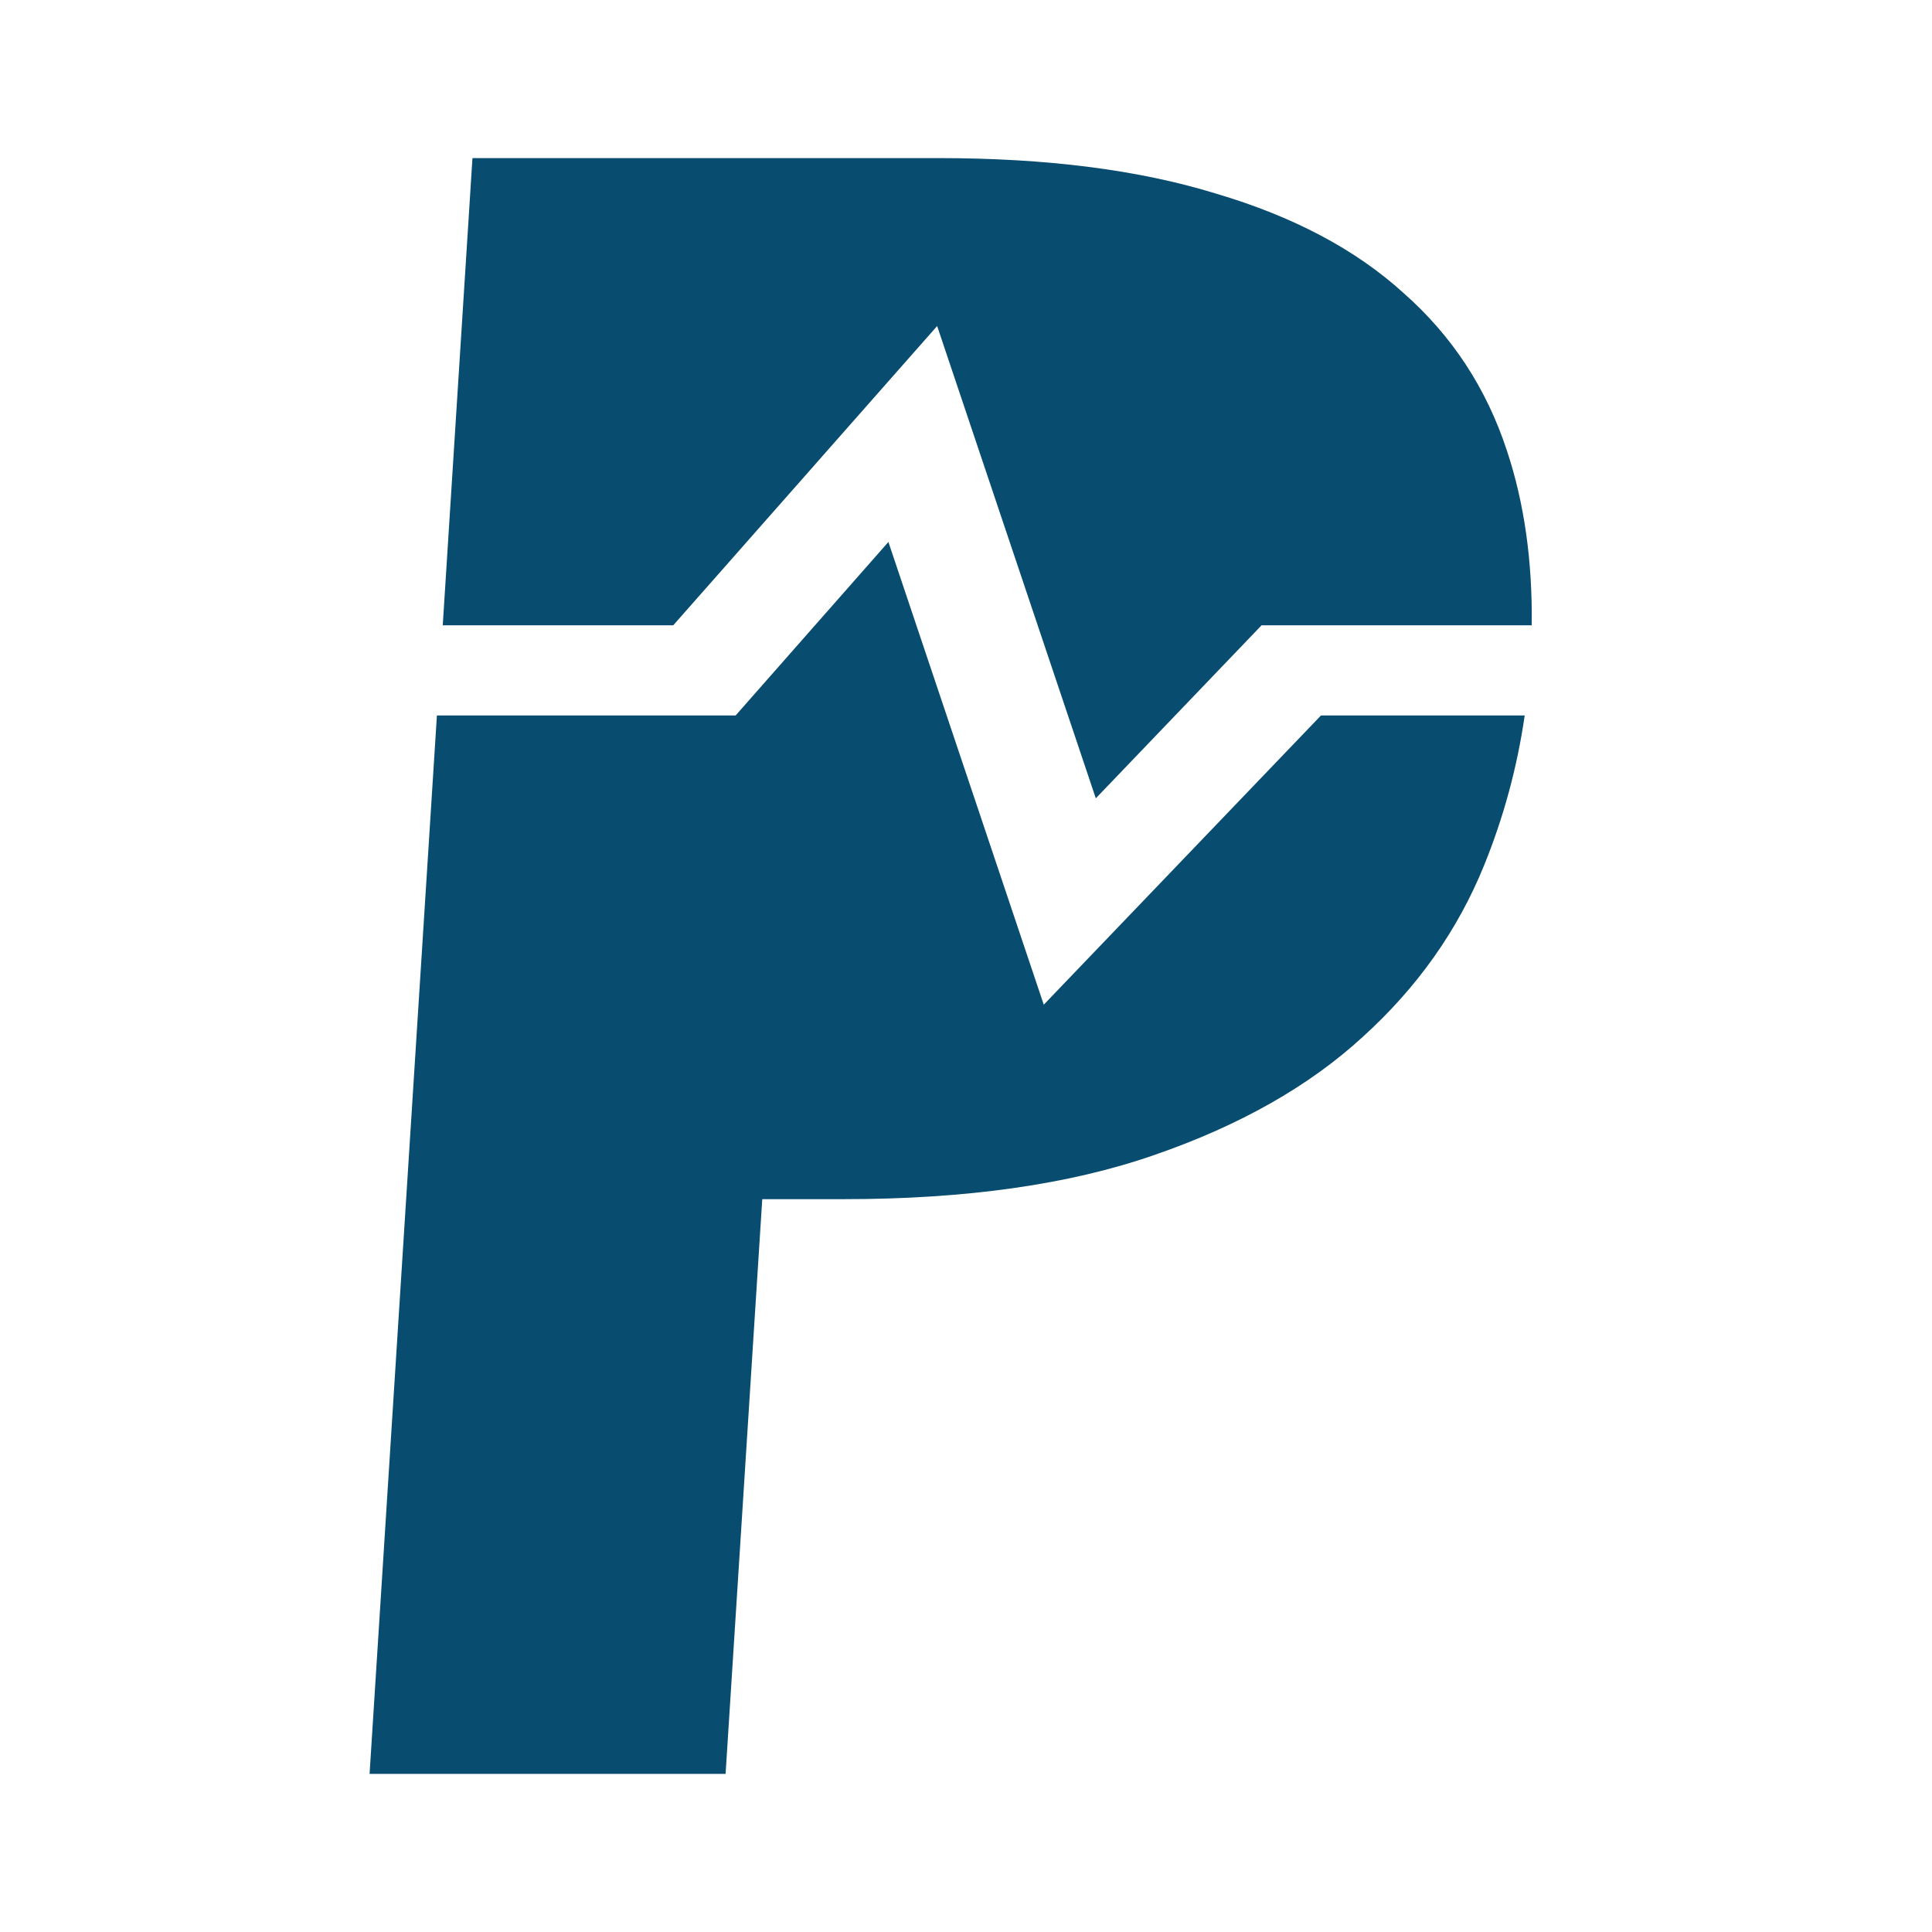
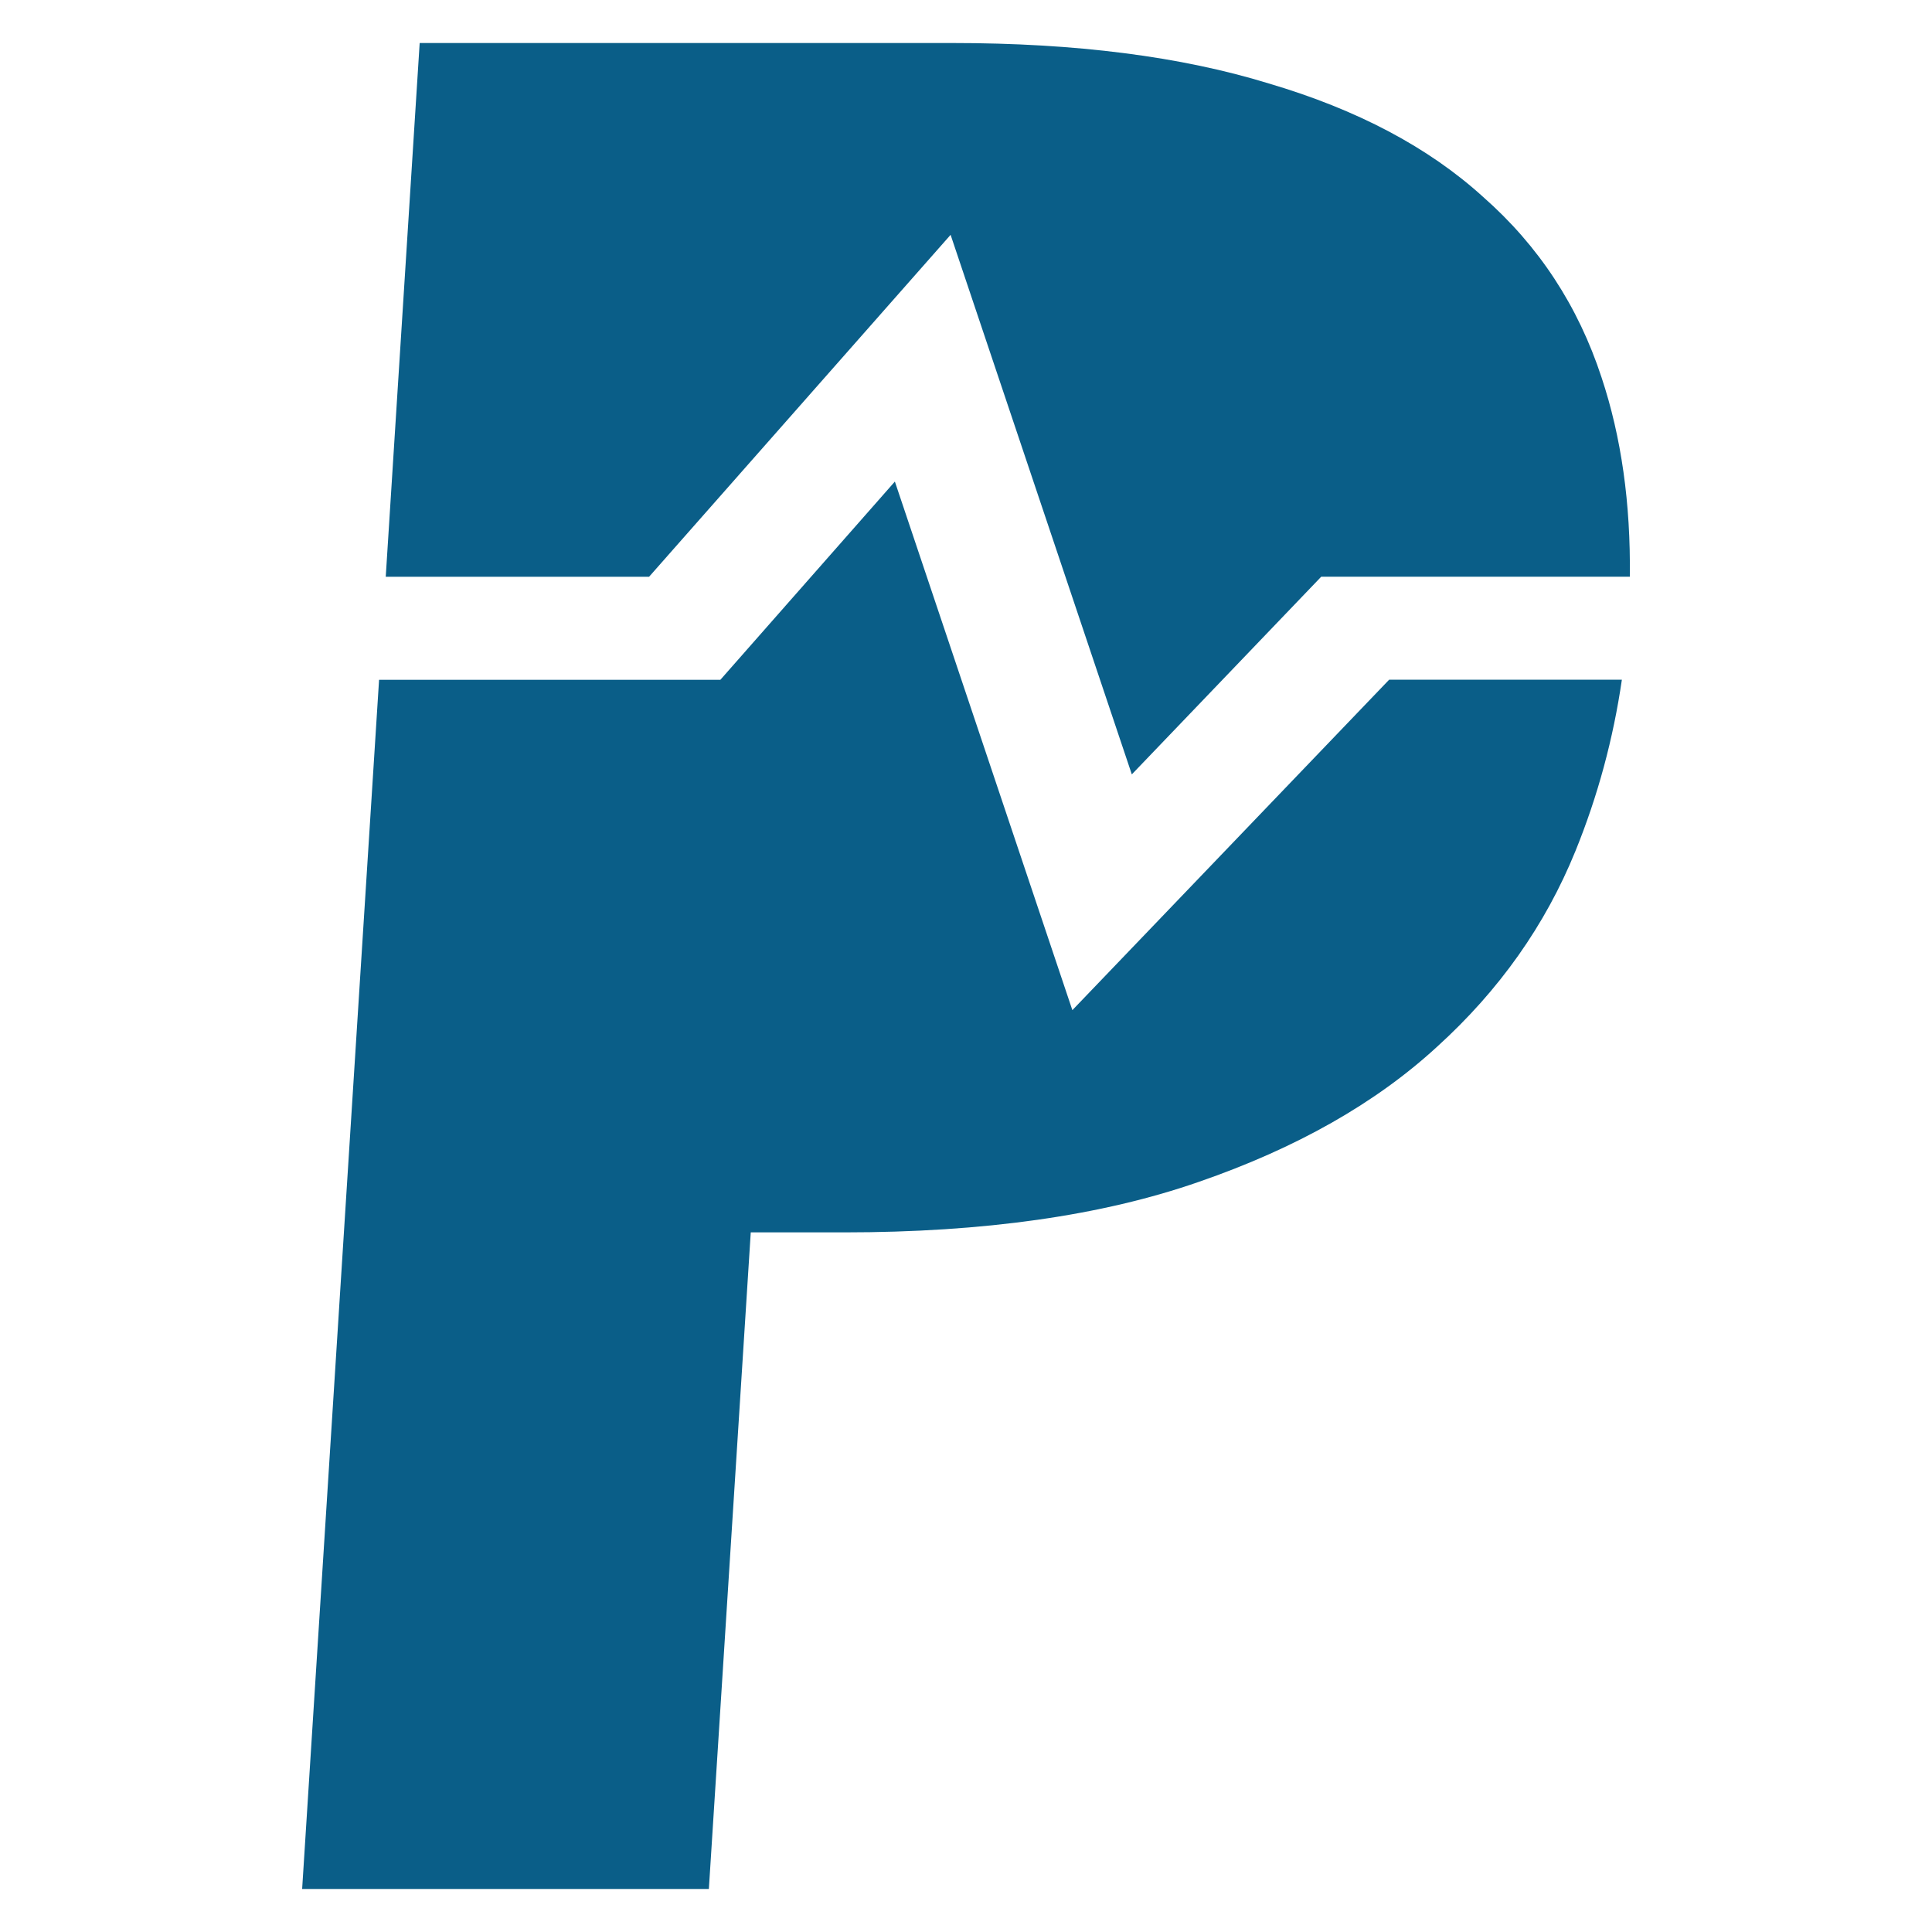
- <svg xmlns="http://www.w3.org/2000/svg" width="48" height="48" viewBox="0 0 12.7 12.7" version="1.1" id="svg5">
+ <svg xmlns="http://www.w3.org/2000/svg" width="96" height="96" viewBox="0 0 96 96" version="1.1" id="svg5">
  <defs id="defs2" />
-   <g id="layer1">
-     <g aria-label="P" transform="matrix(1.019381,0,-0.06248503,0.980987,0,0)" id="text1045" style="font-size:15.168px;line-height:1.25;letter-spacing:0px;word-spacing:0px;stroke-width:0.379">
-       <path id="path23252" style="font-weight:bold;font-family:'Droid Sans';-inkscape-font-specification:'Droid Sans Bold';stroke-width:1.433;fill:#084d70;fill-opacity:1" d="M 11.738 3.928 L 11 15.535 L 16.727 15.535 L 23.283 8.1 L 27.225 19.834 L 31.344 15.535 L 38.055 15.535 C 38.075 13.943 37.871 12.497 37.441 11.203 C 36.932 9.647 36.074 8.339 34.867 7.277 C 33.68 6.197 32.124 5.374 30.201 4.807 C 28.298 4.221 26.006 3.928 23.324 3.928 L 11.738 3.928 z M 22.072 13.465 L 18.277 17.775 L 10.855 17.775 L 9.182 44.072 L 18.027 44.072 L 18.938 29.793 L 20.963 29.793 C 24.007 29.793 26.579 29.428 28.68 28.695 C 30.8 27.963 32.528 26.984 33.861 25.758 C 35.214 24.531 36.217 23.113 36.871 21.502 C 37.359 20.301 37.695 19.058 37.881 17.775 L 32.82 17.775 L 25.932 24.961 L 22.072 13.465 z " transform="matrix(0.2595528,0,0.0165325,0.2697114,0,0)" />
-     </g>
+   <g aria-label="P" transform="matrix(8.80319,0,-0.5396091,8.471623,-5.966553,-6.837429)" id="text1045-3" style="font-size:15.168px;line-height:1.25;letter-spacing:0px;word-spacing:0px;fill:#0a5e88;fill-opacity:1;stroke-width:0.379">
+     <path id="path23252-6" style="font-weight:bold;font-family:'Droid Sans';-inkscape-font-specification:'Droid Sans Bold';fill:#0a5e88;fill-opacity:1;stroke-width:1.433" d="M 11.738,3.928 11,15.535 h 5.727 l 6.557,-7.436 3.941,11.734 4.119,-4.299 h 6.711 C 38.075,13.943 37.871,12.497 37.441,11.203 36.932,9.647 36.074,8.339 34.867,7.277 33.68,6.197 32.124,5.374 30.201,4.807 28.298,4.221 26.006,3.928 23.324,3.928 Z m 10.334,9.537 -3.795,4.311 H 10.855 L 9.182,44.072 H 18.027 L 18.938,29.793 h 2.025 c 3.044,0 5.616,-0.365 7.717,-1.098 2.12,-0.732 3.848,-1.711 5.182,-2.938 1.353,-1.227 2.355,-2.645 3.01,-4.256 0.488,-1.201 0.823,-2.444 1.01,-3.727 h -5.061 l -6.889,7.186 z" transform="matrix(0.2595528,0,0.0165325,0.2697114,0,0)" />
  </g>
</svg>
